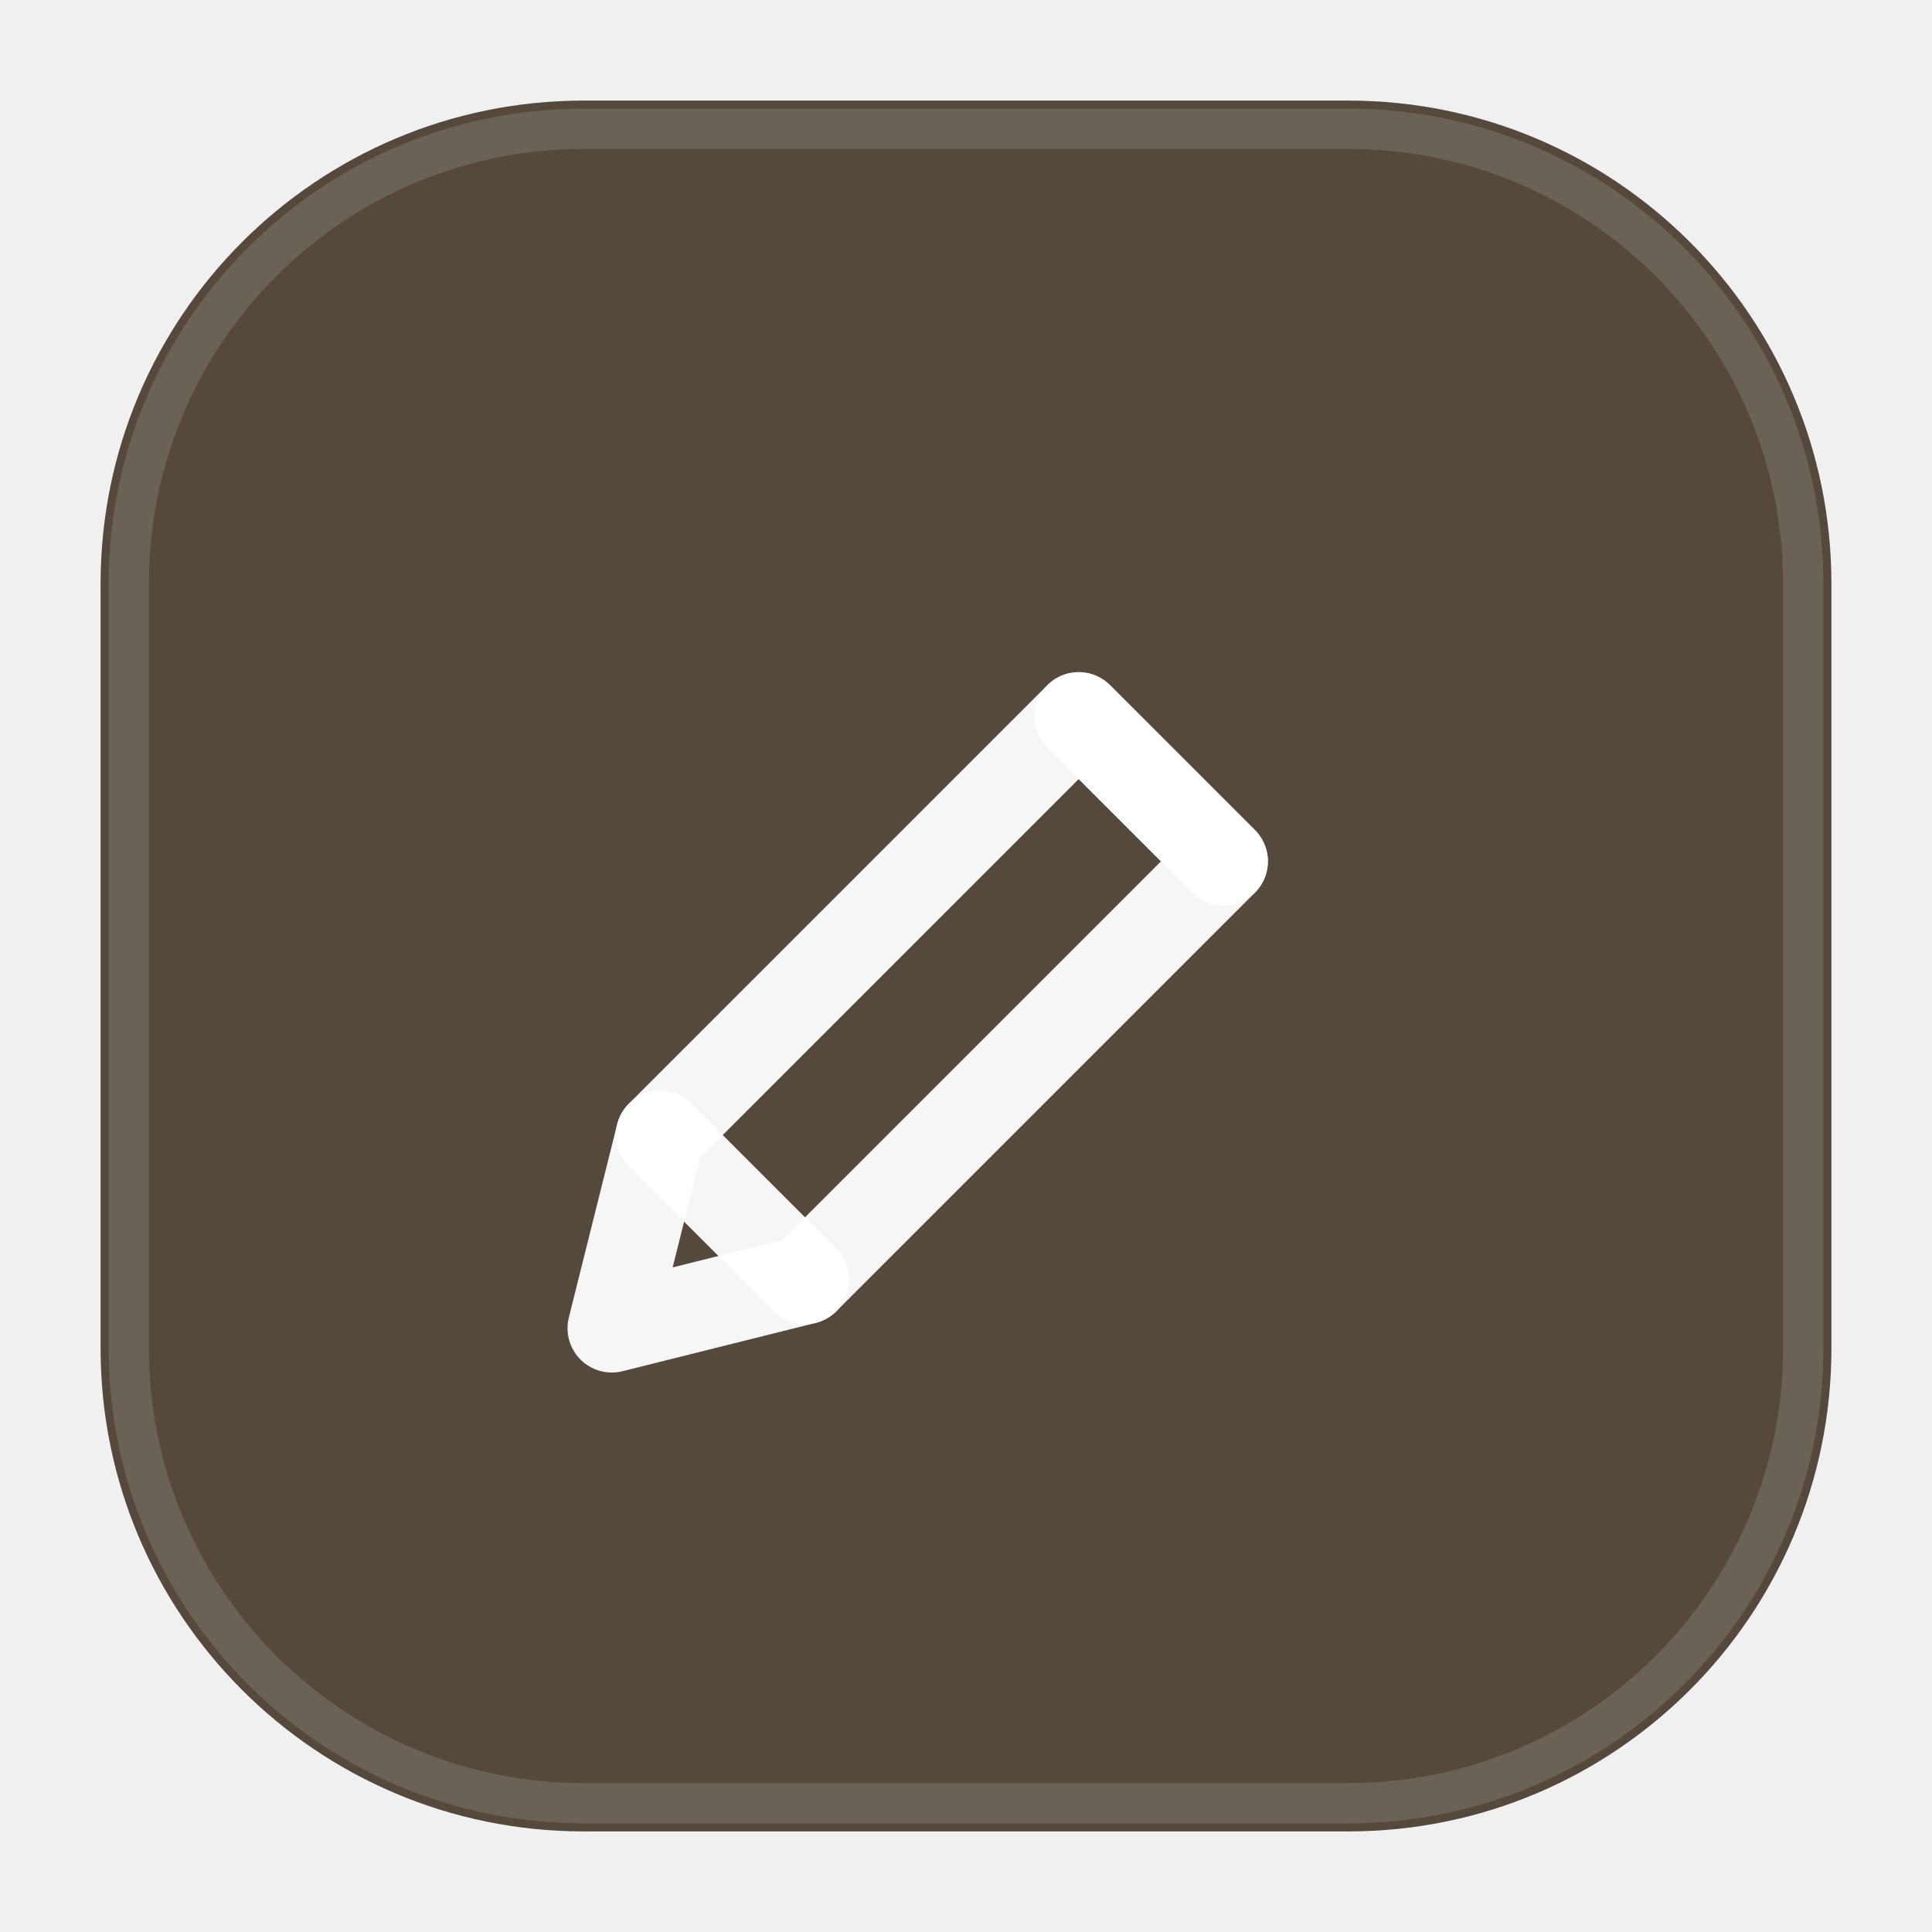
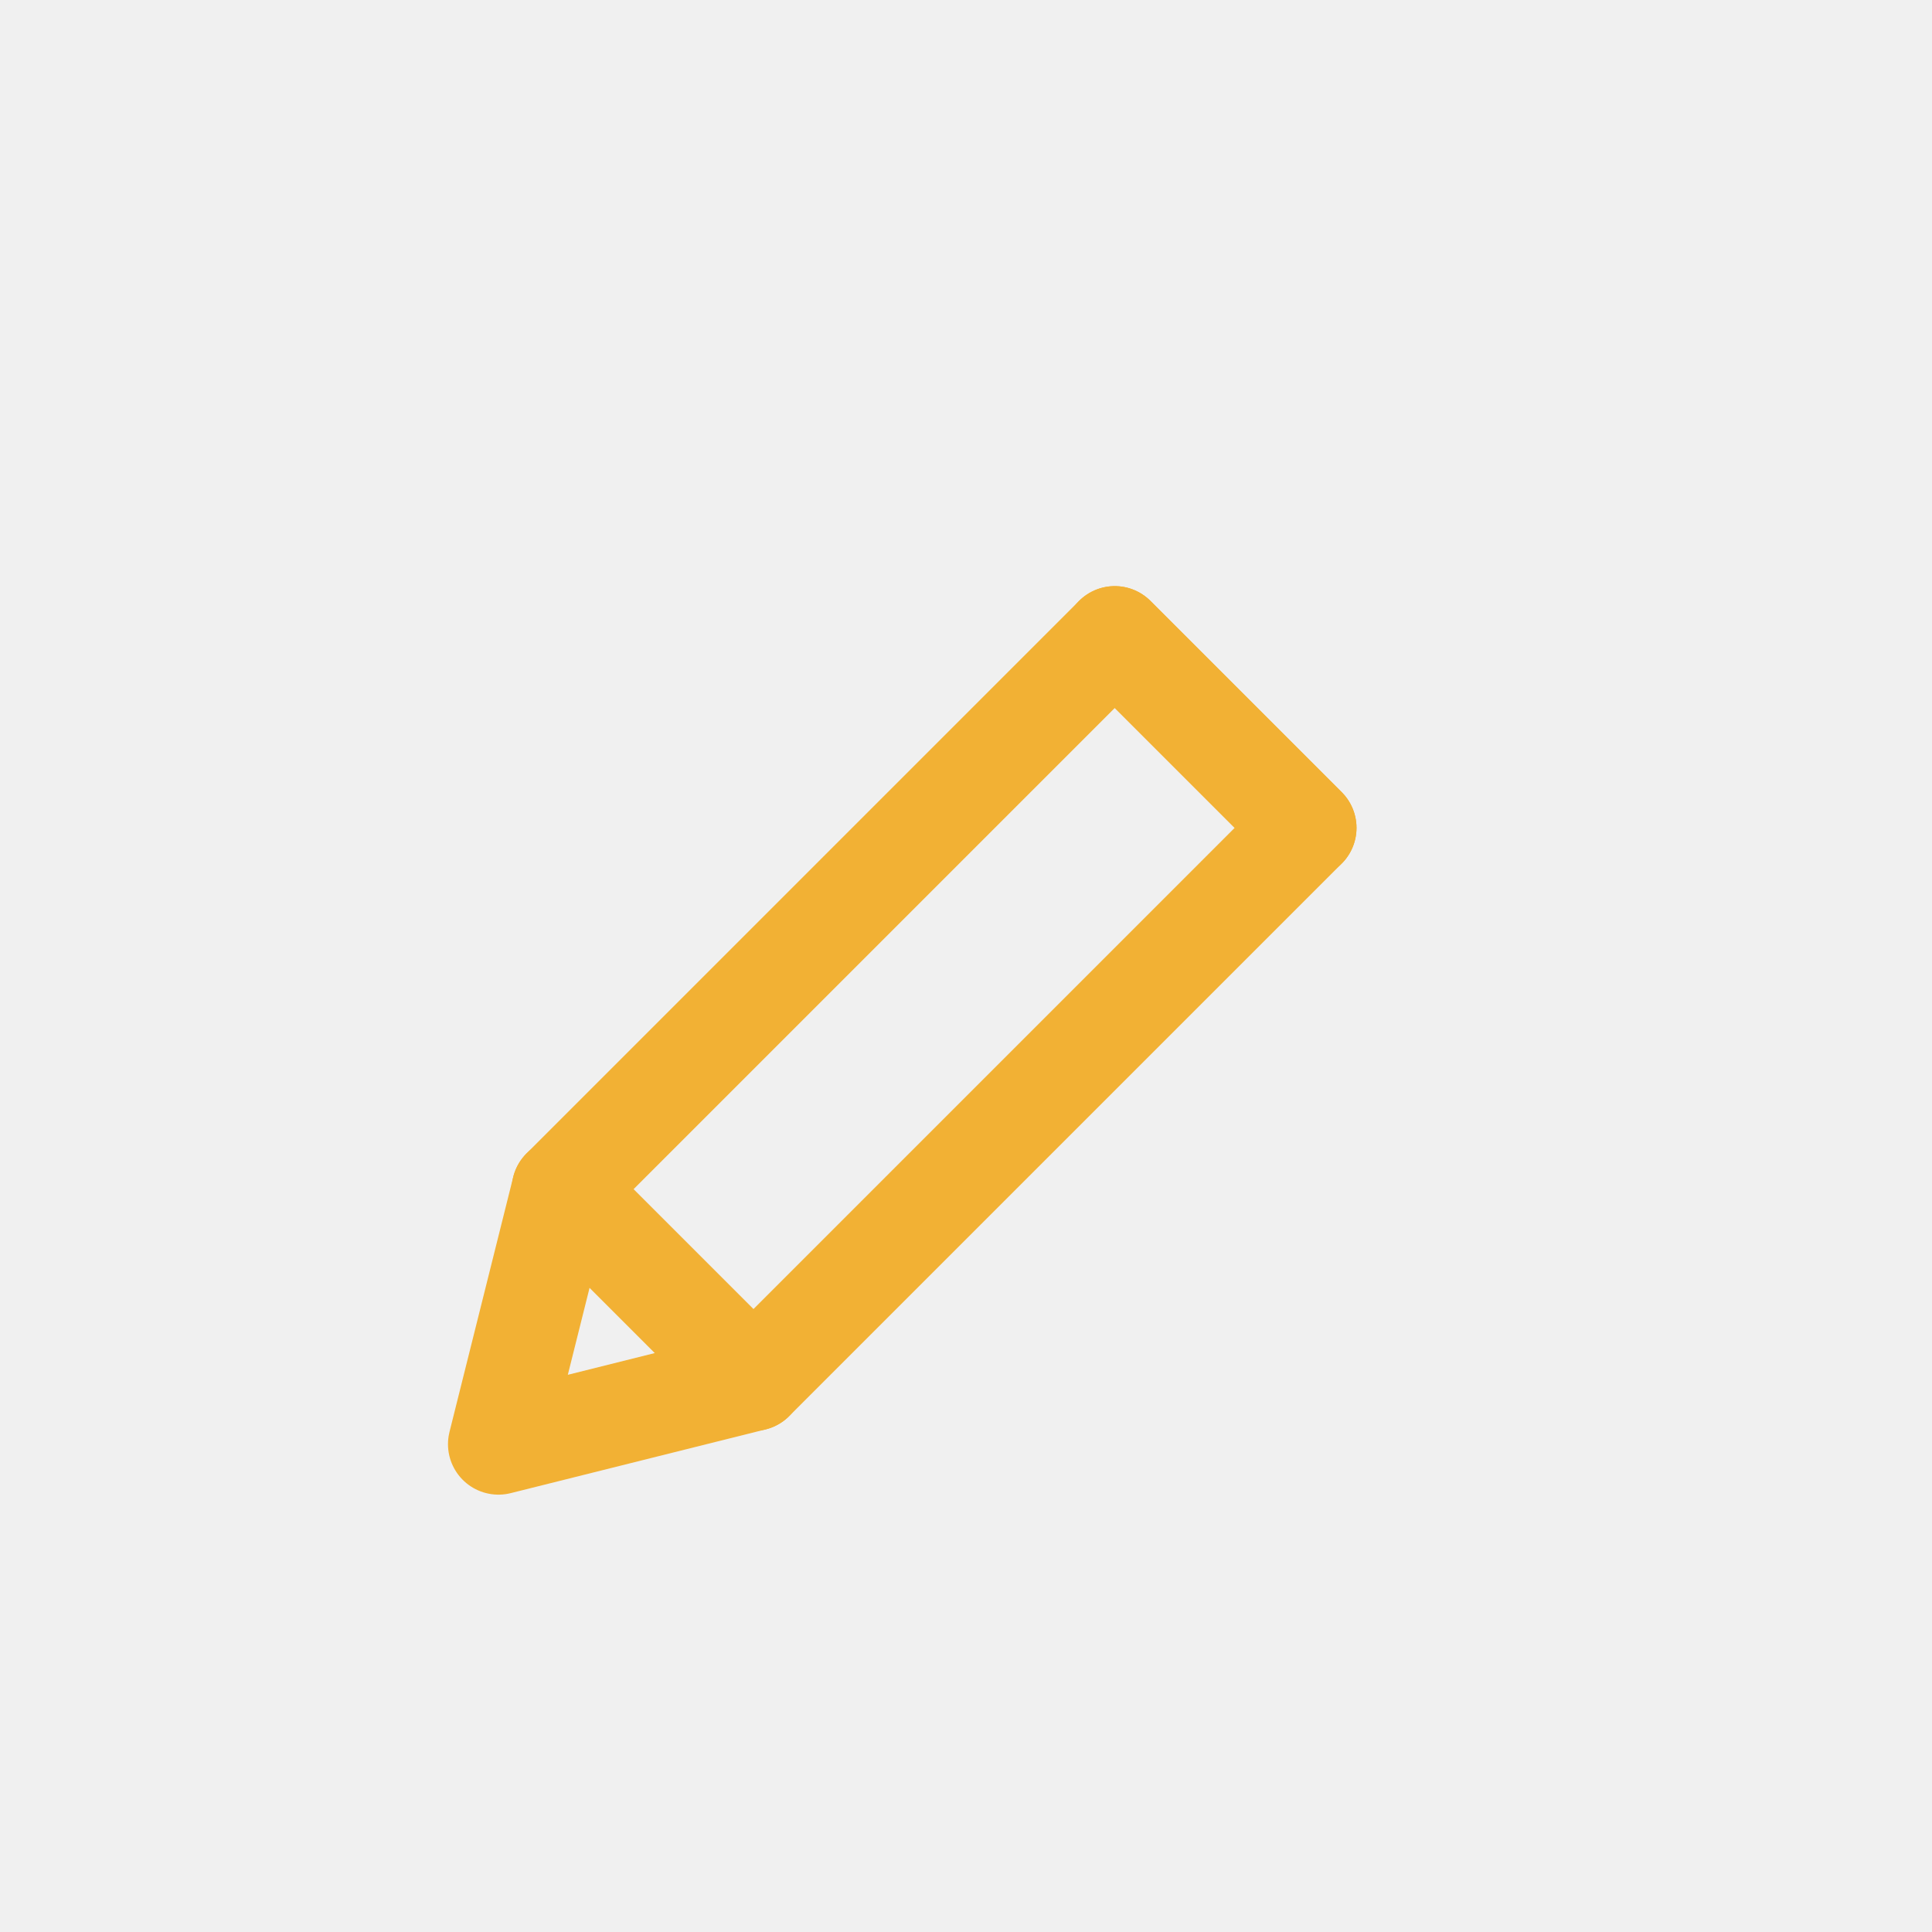
<svg xmlns="http://www.w3.org/2000/svg" viewBox="0 0 48 48">
-   <rect x="2.5" y="2.5" width="43" height="43" rx="12" fill="#26324a" />
-   <rect x="2.5" y="2.5" width="43" height="43" rx="12" fill="#f59e0b" fill-opacity="0.22" />
-   <rect x="3.2" y="3.2" width="41.6" height="41.6" rx="11.3" fill="none" stroke="#ffffff" stroke-opacity="0.14" />
-   <g fill="none" stroke="#ffffff" stroke-opacity="0.95" stroke-width="2.2" stroke-linecap="round" stroke-linejoin="round">
+   <g fill="none" stroke="#f2b134" stroke-width="1.9" stroke-linecap="round" stroke-linejoin="round" transform="translate(24 24) scale(1.32) translate(-24 -24)">
    <path d="M15.2 33l1.2-4.8L26.8 17.8l3.6 3.6-10.4 10.4z" />
    <path d="M26.8 17.8l3.6 3.6" />
    <path d="M16.4 28.2l3.6 3.6" />
  </g>
</svg>
